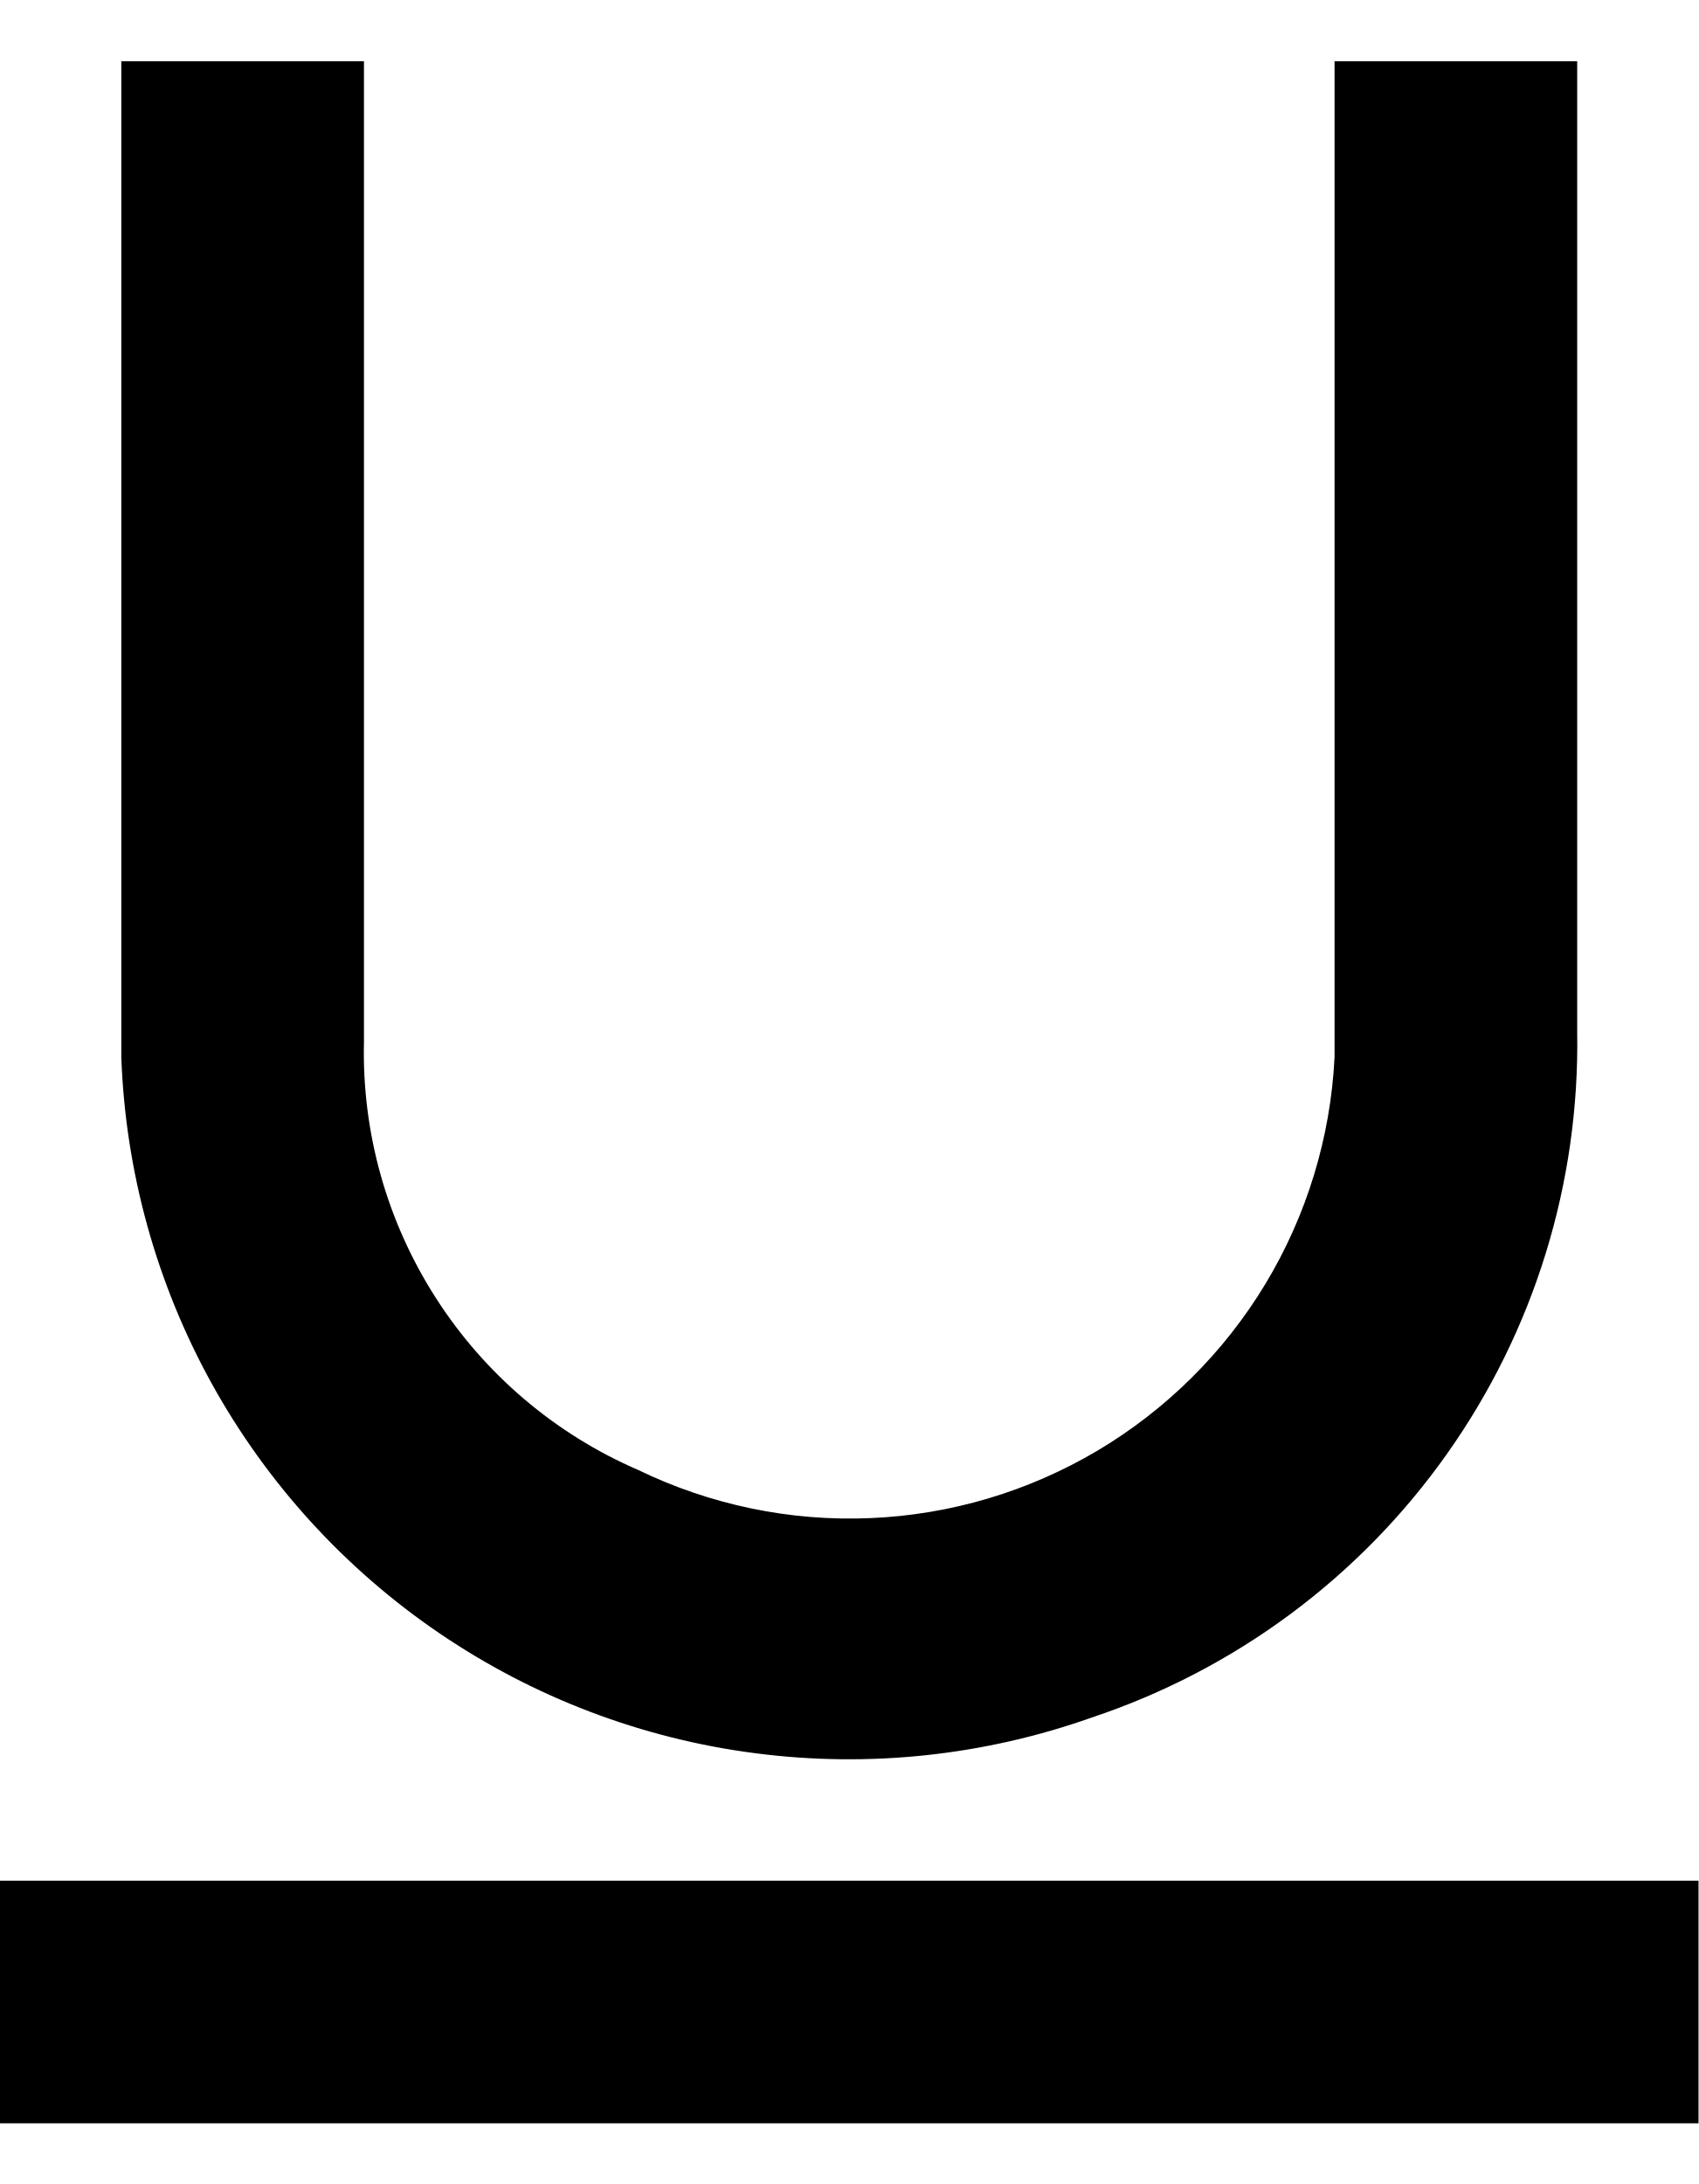
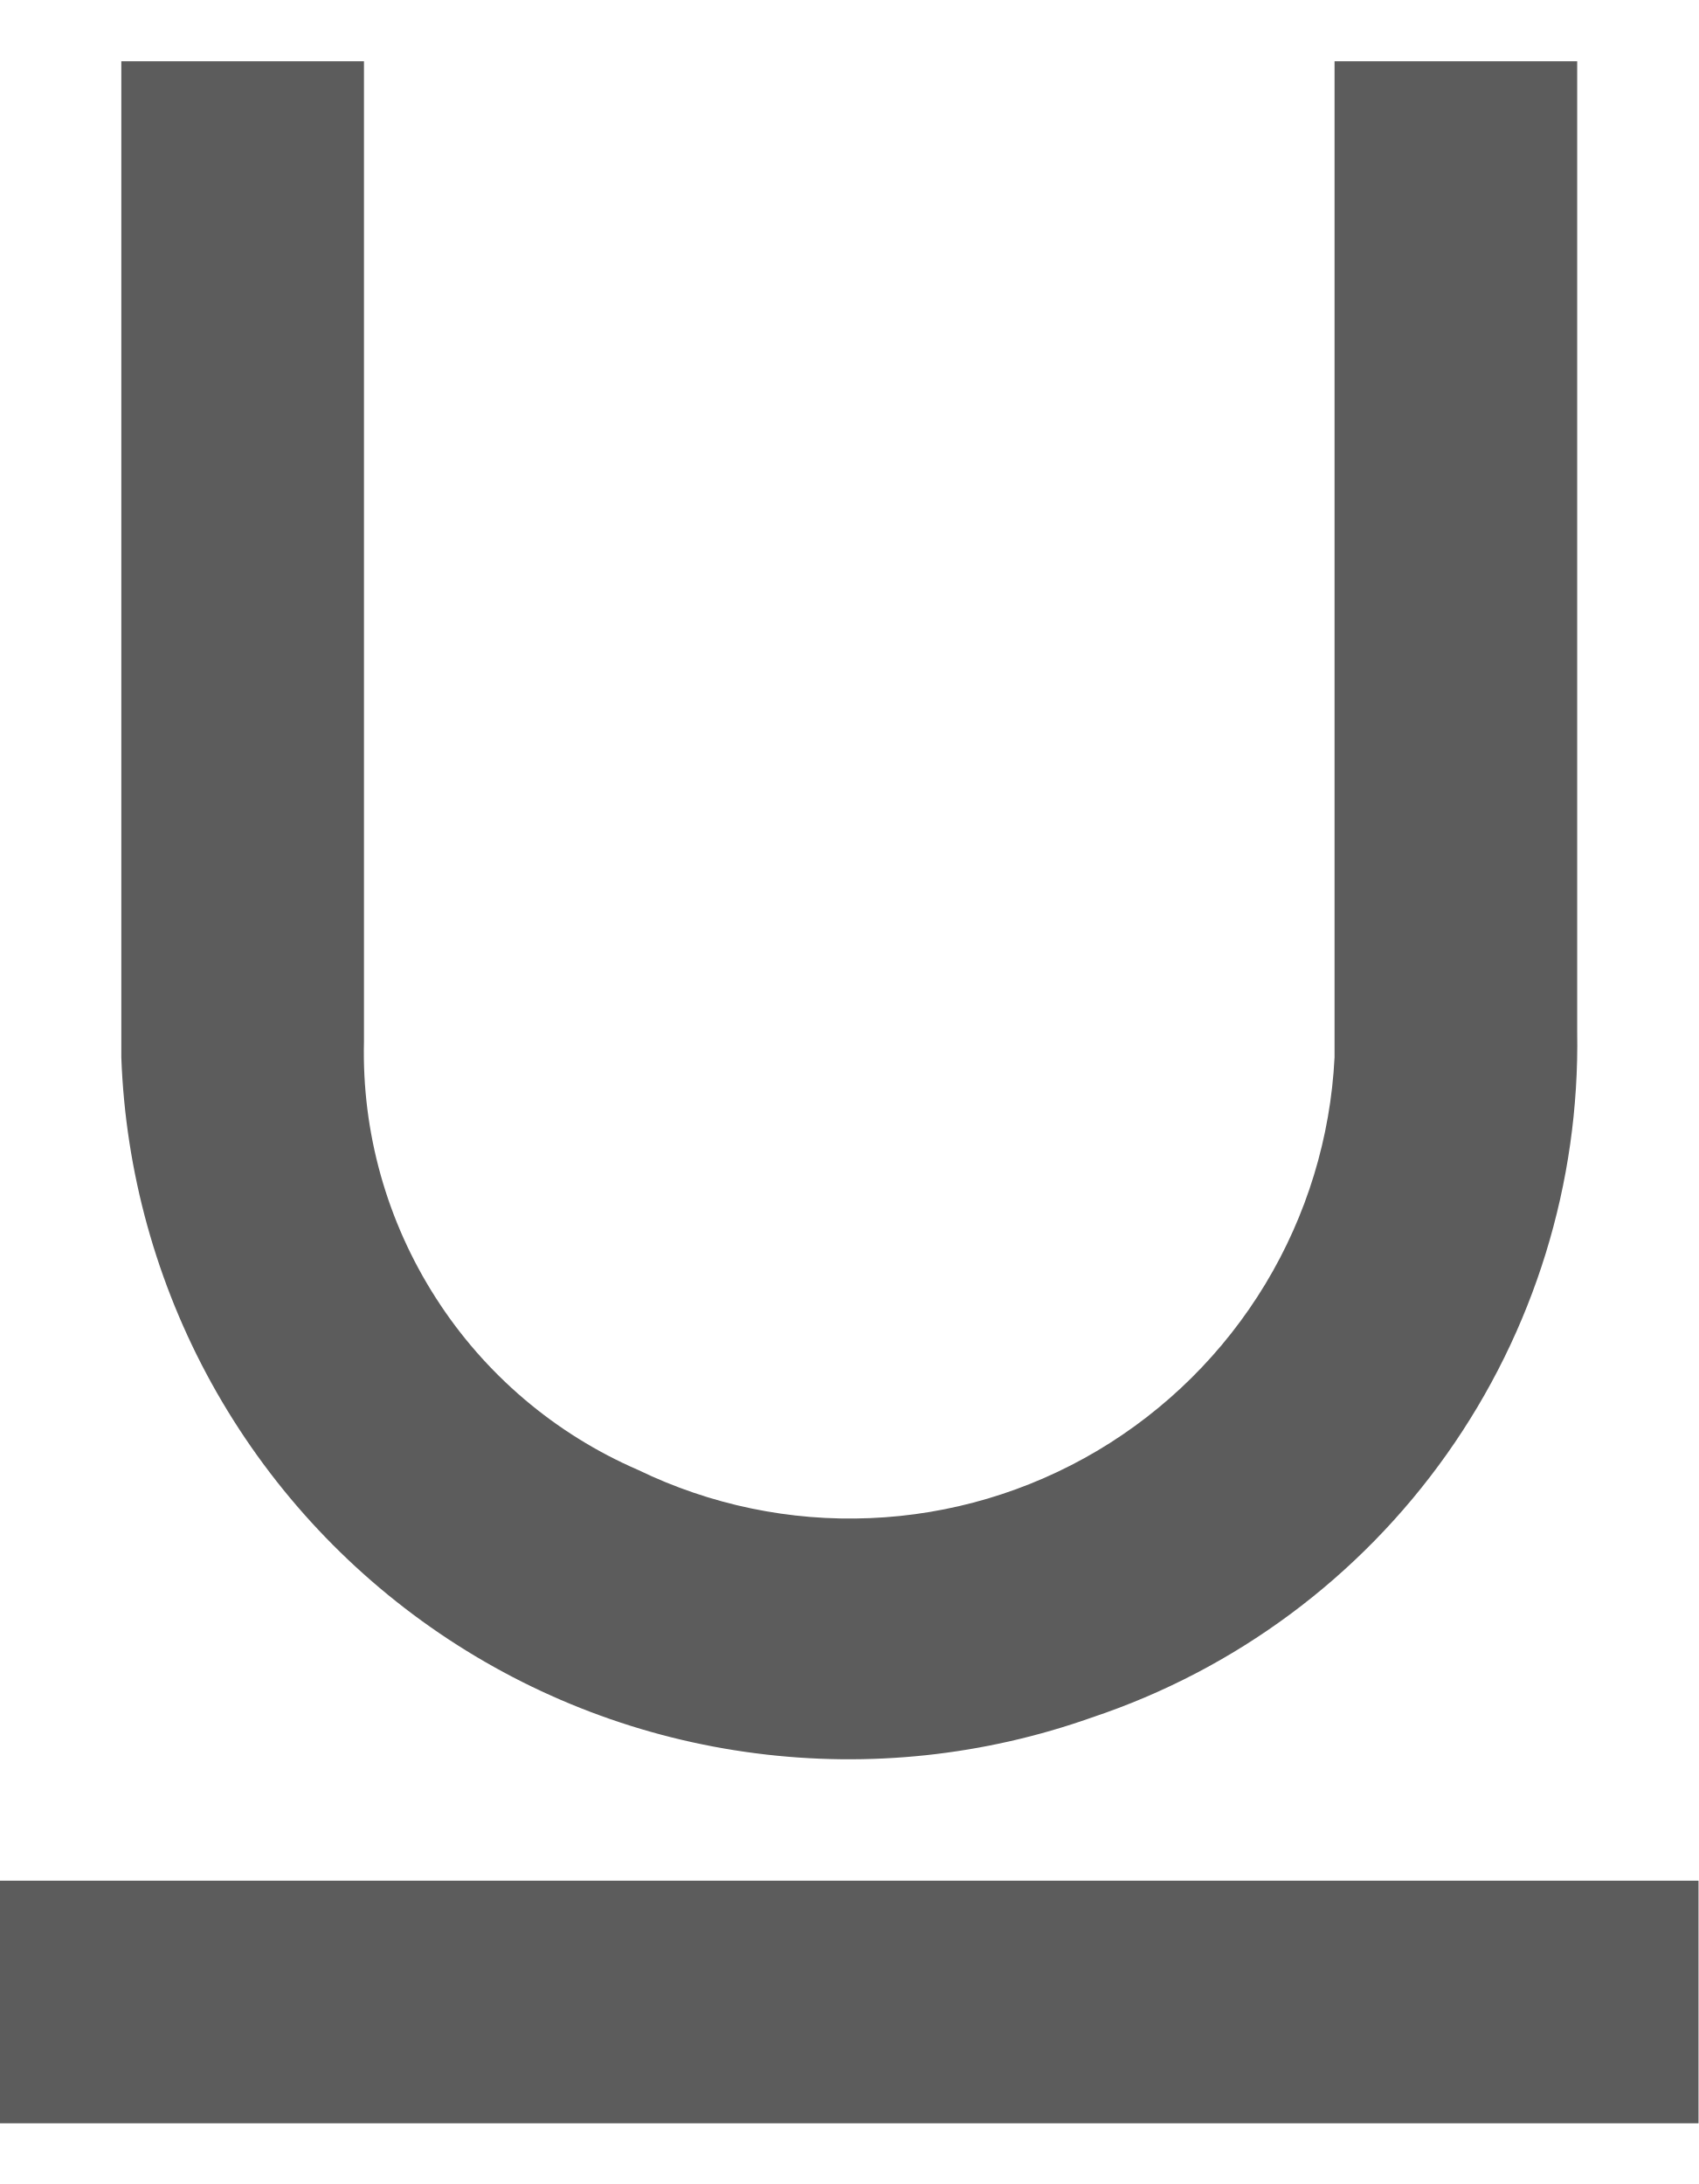
<svg xmlns="http://www.w3.org/2000/svg" width="14" height="18" viewBox="0 0 14 18" fill="none">
-   <path d="M14 15.5V17.5H0V15.5H14ZM11 8.715C10.967 9.375 10.771 10.017 10.43 10.582C10.088 11.148 9.612 11.62 9.044 11.957C8.475 12.294 7.832 12.485 7.172 12.512C6.511 12.54 5.855 12.403 5.26 12.115C4.575 11.819 3.993 11.324 3.591 10.695C3.188 10.066 2.982 9.332 3 8.585V0.505H1V8.715C1.034 9.656 1.289 10.577 1.744 11.401C2.2 12.226 2.843 12.931 3.622 13.461C4.401 13.991 5.294 14.33 6.228 14.45C7.163 14.571 8.112 14.47 9 14.155C10.181 13.761 11.206 13.001 11.925 11.985C12.645 10.969 13.021 9.75 13 8.505V0.505H11V8.715ZM11 0.5H13H11ZM3 0.5H1H3Z" fill="currentColor" />
+   <path d="M14 15.5V17.5H0V15.5H14ZM11 8.715C10.967 9.375 10.771 10.017 10.43 10.582C10.088 11.148 9.612 11.62 9.044 11.957C8.475 12.294 7.832 12.485 7.172 12.512C6.511 12.54 5.855 12.403 5.26 12.115C4.575 11.819 3.993 11.324 3.591 10.695C3.188 10.066 2.982 9.332 3 8.585V0.505H1V8.715C1.034 9.656 1.289 10.577 1.744 11.401C2.2 12.226 2.843 12.931 3.622 13.461C4.401 13.991 5.294 14.33 6.228 14.45C7.163 14.571 8.112 14.47 9 14.155C10.181 13.761 11.206 13.001 11.925 11.985C12.645 10.969 13.021 9.75 13 8.505V0.505H11V8.715ZM11 0.5H13H11ZM3 0.5H1H3Z" fill="#5C5C5C" />
</svg>
